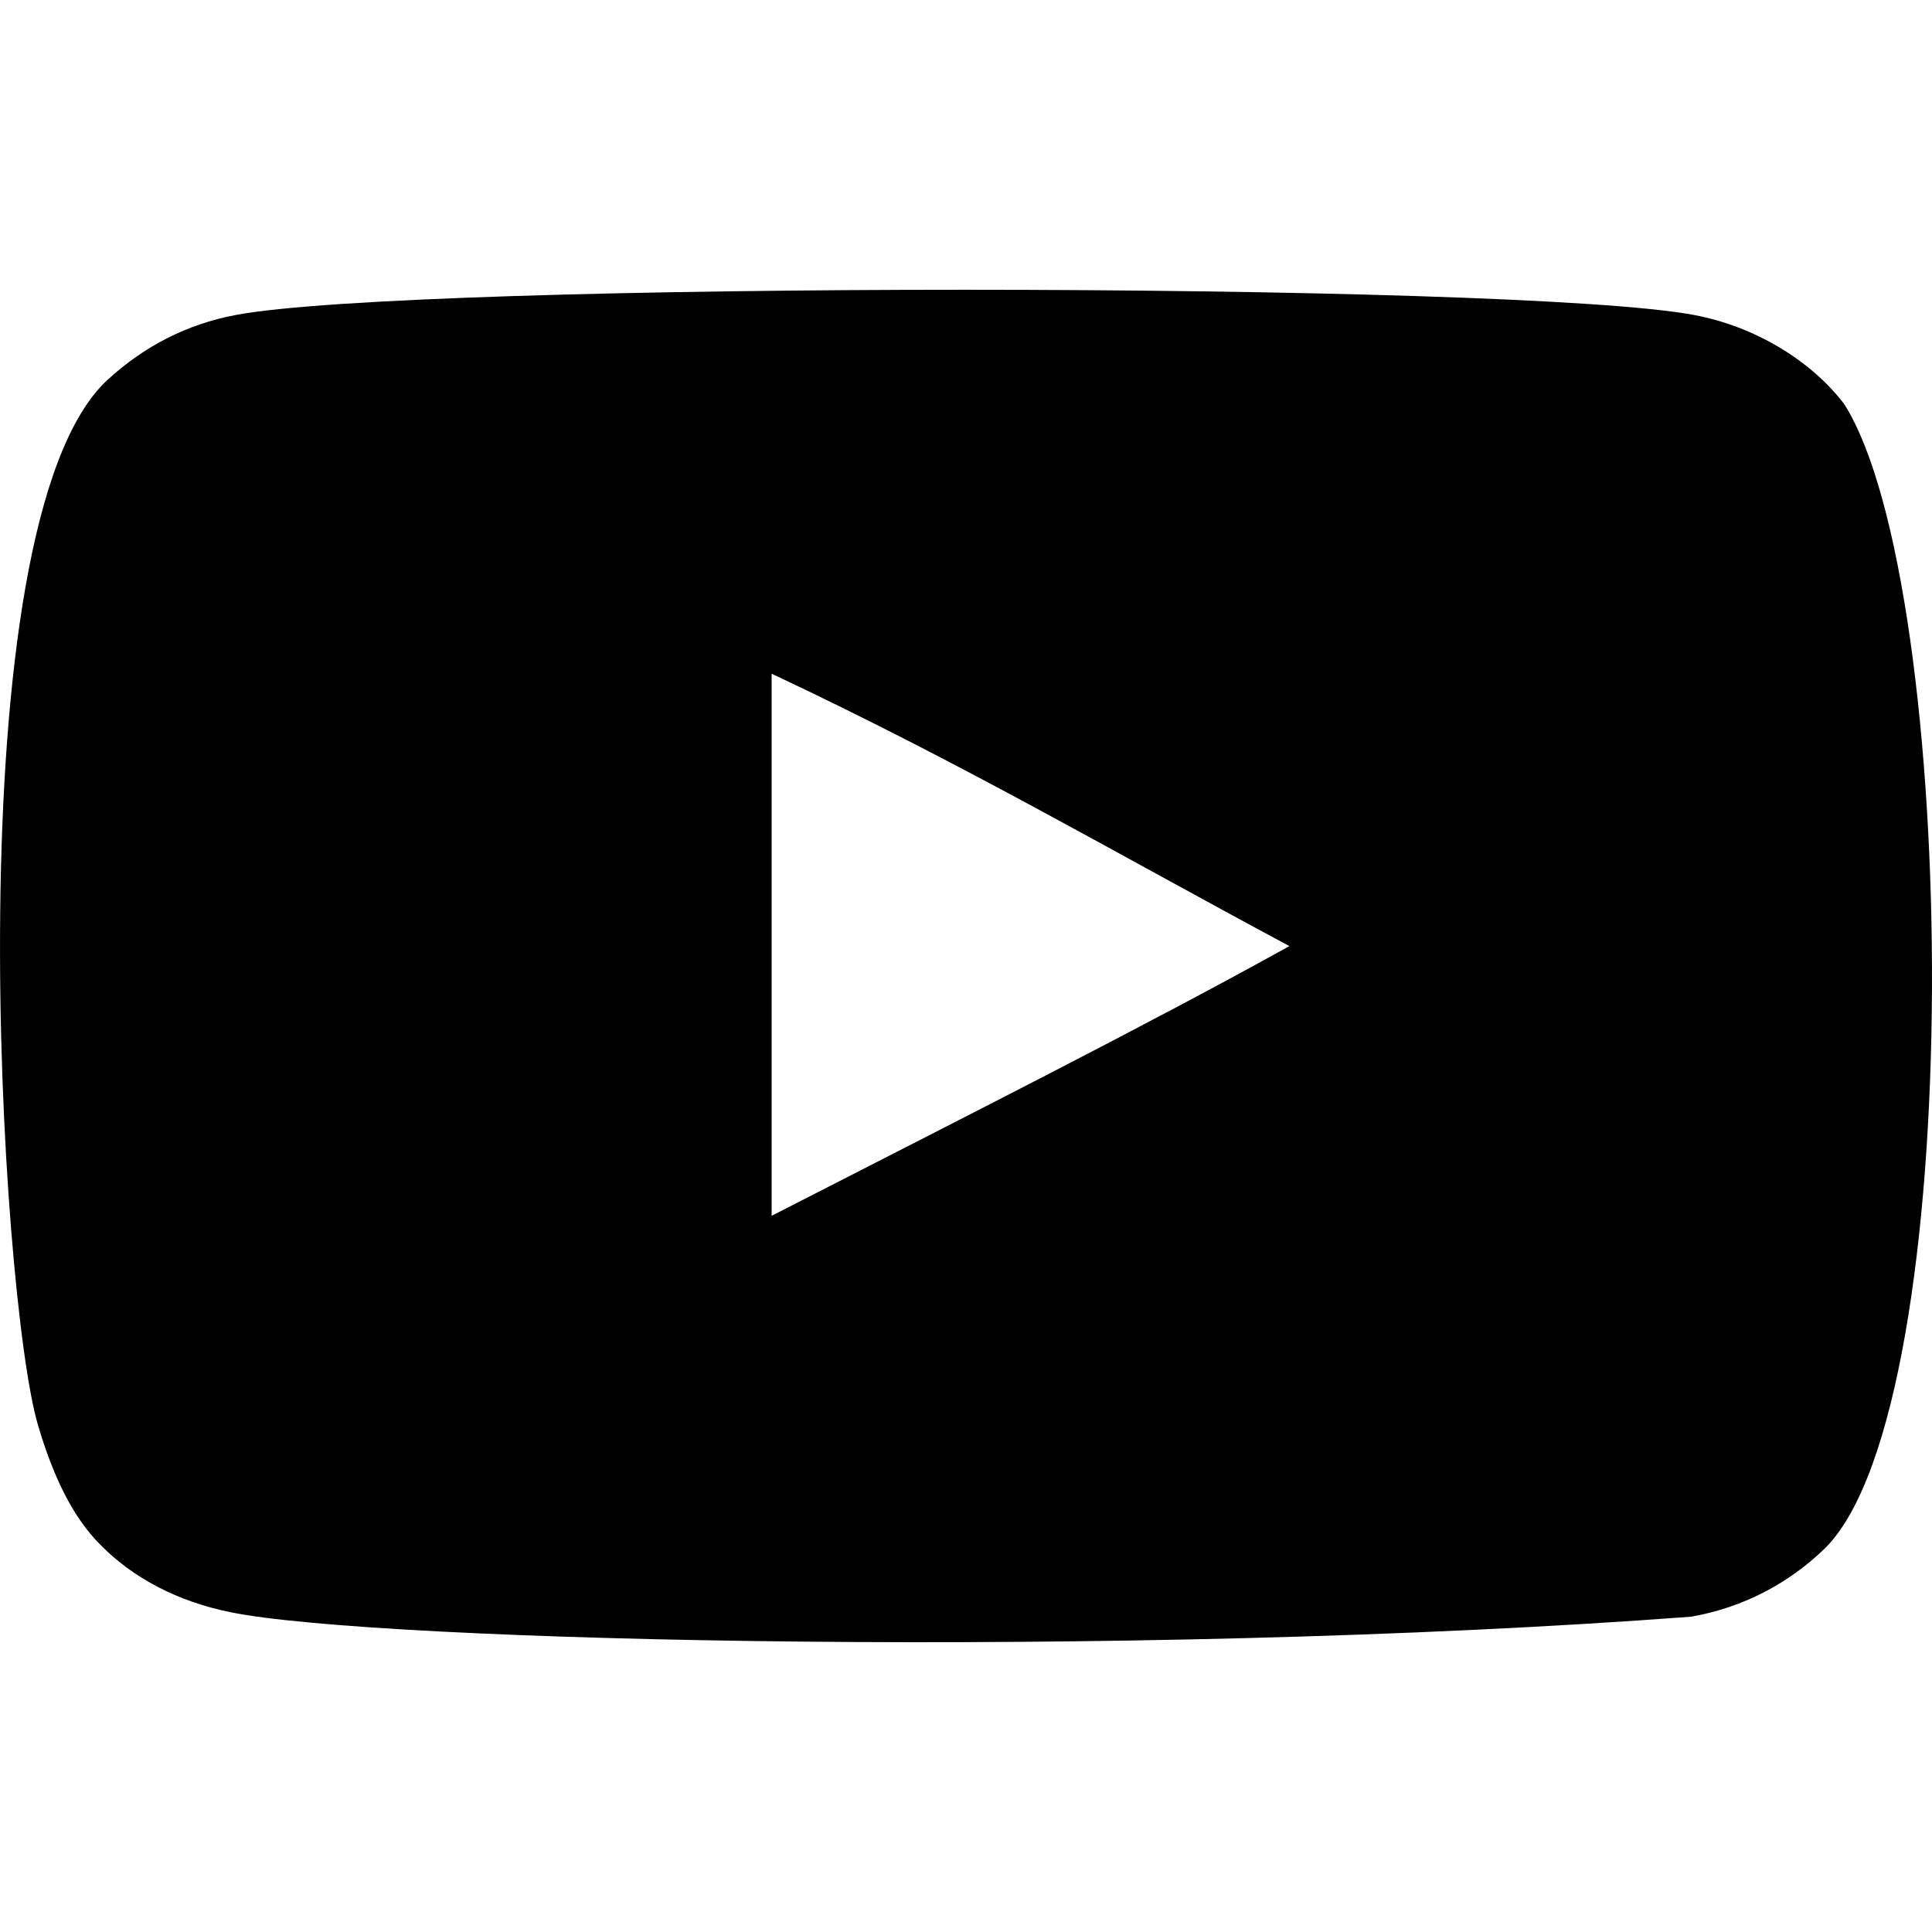
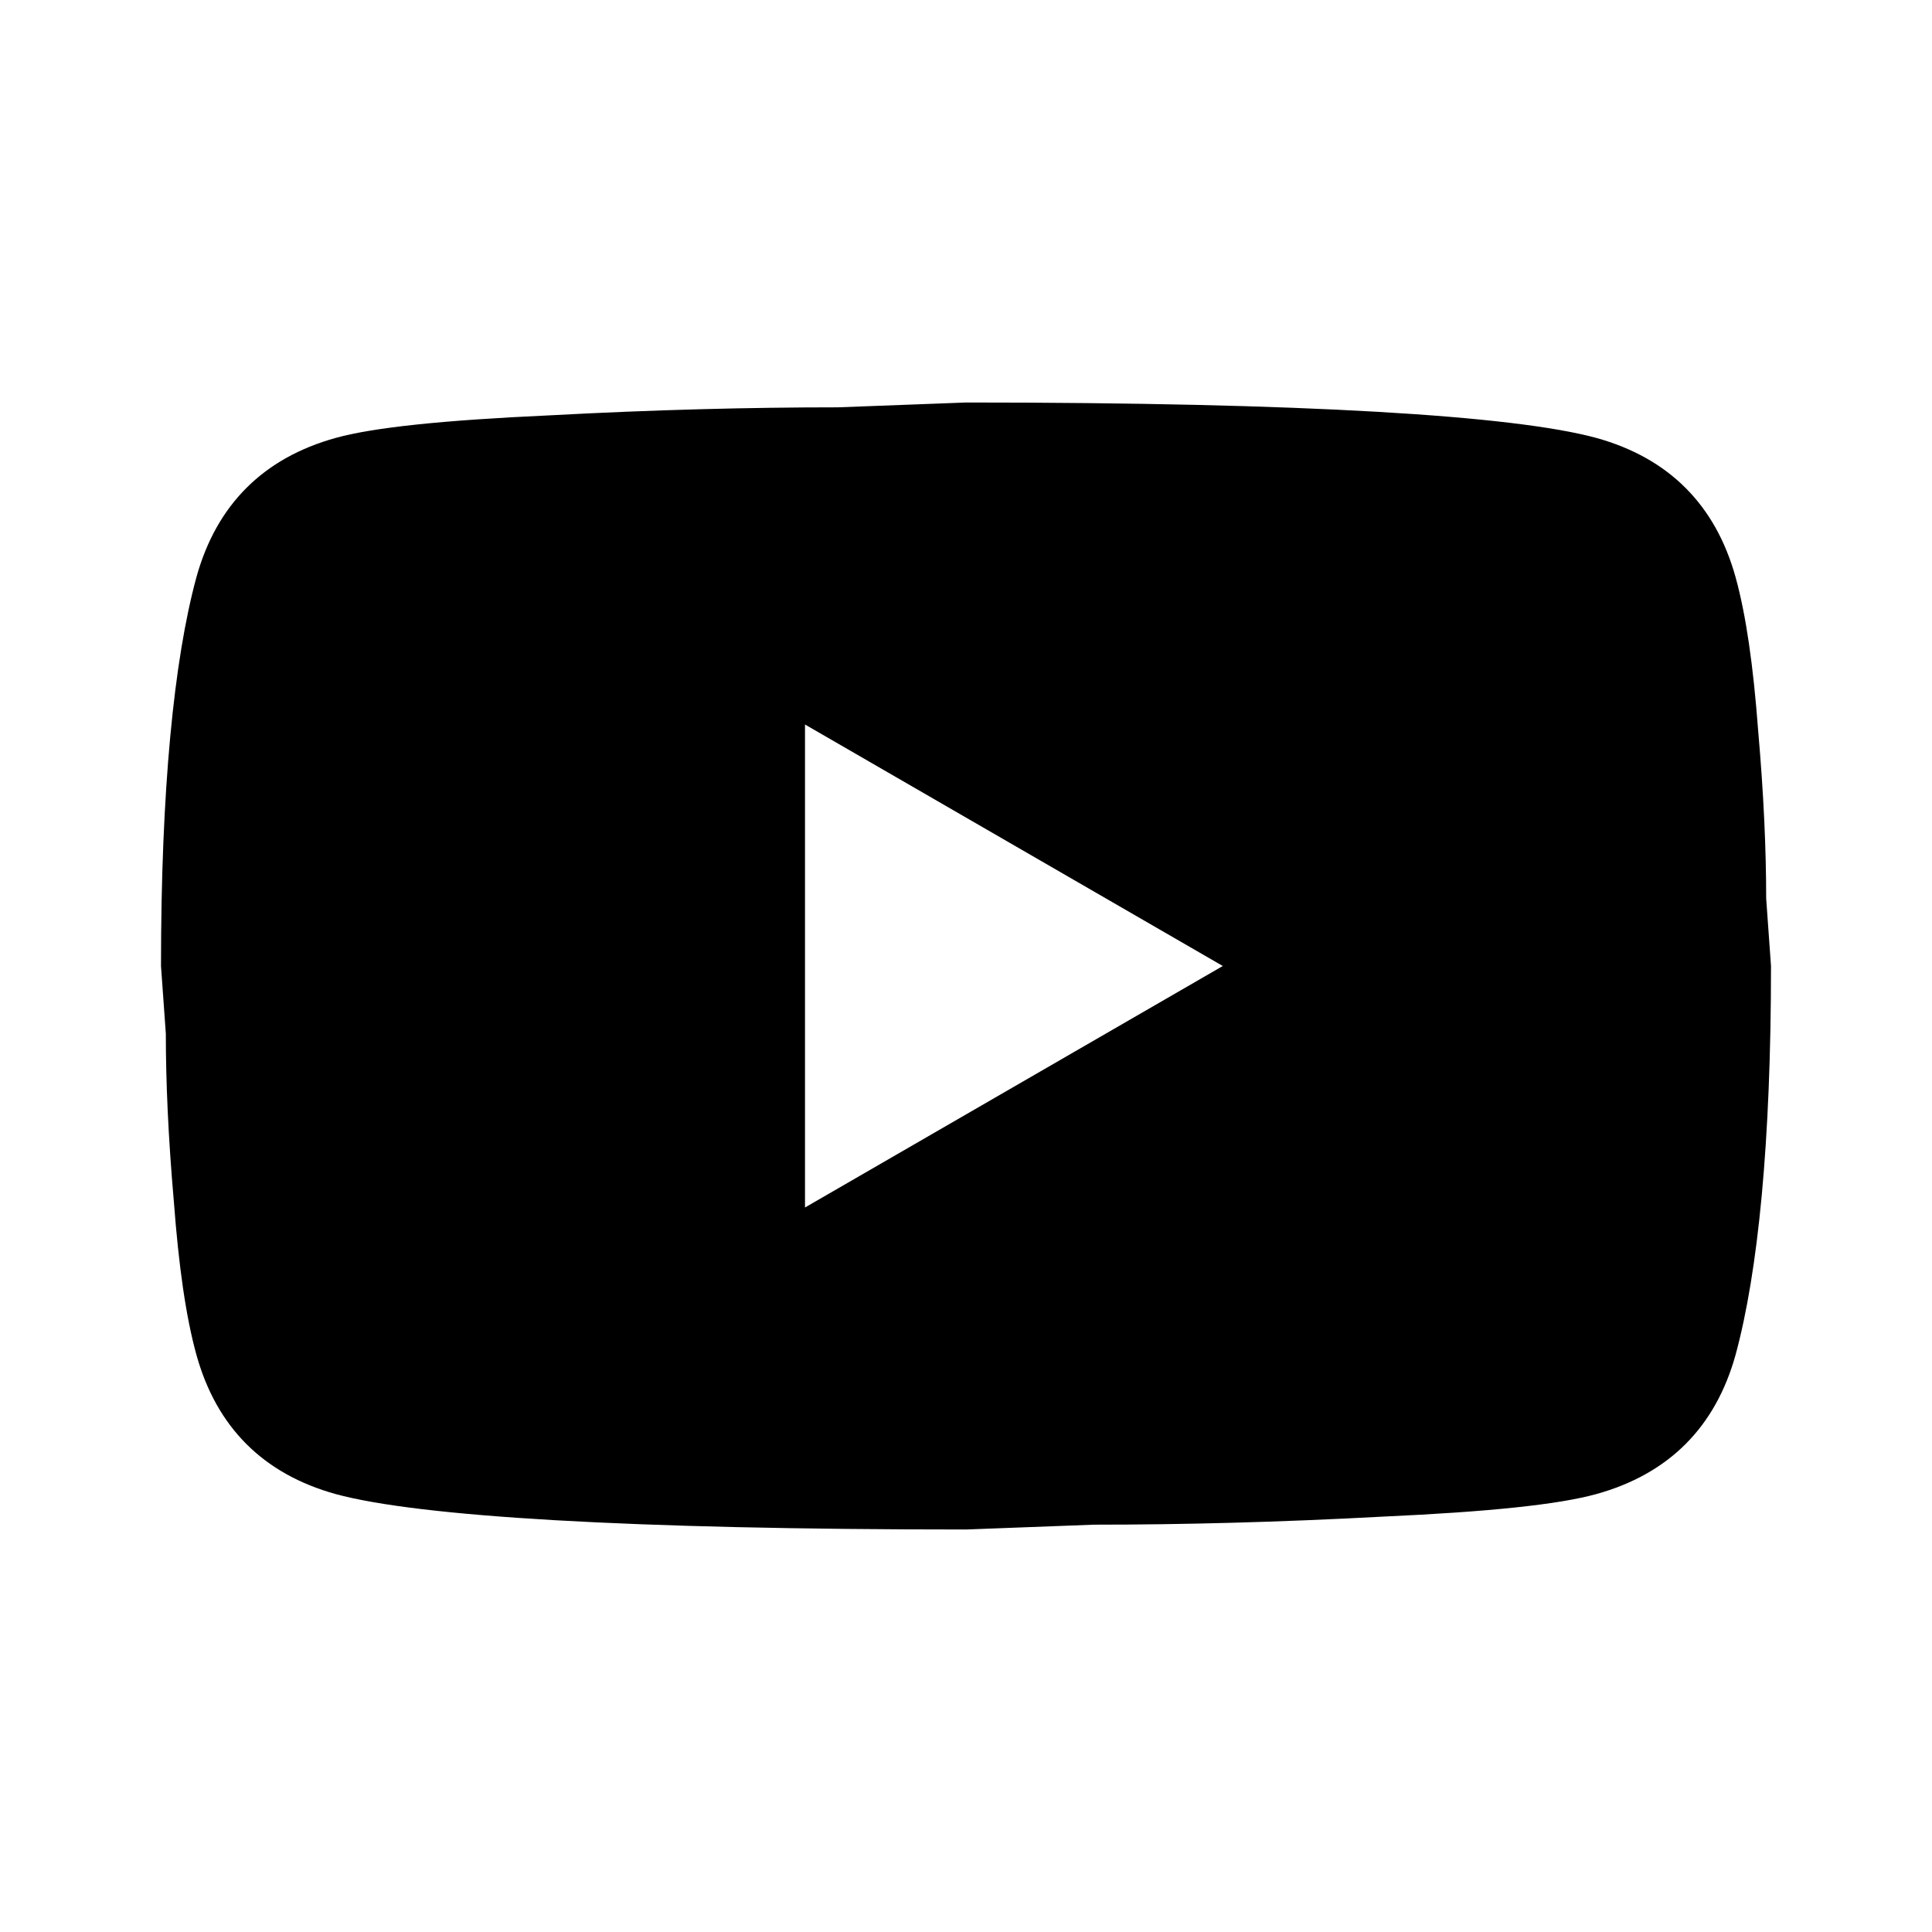
- <svg xmlns="http://www.w3.org/2000/svg" width="800px" height="800px" viewBox="0 -3 20 20" version="1.1">
-   <defs>
- 
- </defs>
-   <g id="Page-1" stroke="none" stroke-width="1" fill="none" fill-rule="evenodd">
-     <g id="Dribbble-Light-Preview" transform="translate(-300, -7442)" fill="#000000">
-       <g id="icons" transform="translate(56, 160)">
-         <path d="M251.988,7291.586 L251.988,7285.974 C253.981,7286.912 255.524,7287.817 257.348,7288.794 C255.843,7289.628 253.981,7290.565 251.988,7291.586 M263.091,7283.183 C262.747,7282.73 262.162,7282.378 261.538,7282.261 C259.705,7281.913 248.271,7281.912 246.439,7282.261 C245.939,7282.355 245.494,7282.582 245.111,7282.934 C243.5,7284.429 244.005,7292.452 244.393,7293.751 C244.557,7294.313 244.768,7294.719 245.034,7294.986 C245.376,7295.338 245.845,7295.58 246.384,7295.689 C247.893,7296.001 255.668,7296.175 261.506,7295.736 C262.044,7295.642 262.52,7295.391 262.896,7295.024 C264.386,7293.535 264.284,7285.062 263.091,7283.183" id="youtube-[#168]">
- 
- </path>
-       </g>
-     </g>
-   </g>
+ <svg xmlns="http://www.w3.org/2000/svg" width="2em" height="2em" viewBox="0 0 24 24">
+   <path fill="currentColor" d="m10 15l5.19-3L10 9zm11.56-7.83c.13.47.22 1.1.28 1.9c.07.8.1 1.49.1 2.09L22 12c0 2.19-.16 3.8-.44 4.83c-.25.9-.83 1.48-1.73 1.73c-.47.13-1.33.22-2.65.28c-1.3.07-2.49.1-3.59.1L12 19c-4.19 0-6.8-.16-7.83-.44c-.9-.25-1.48-.83-1.73-1.73c-.13-.47-.22-1.1-.28-1.9c-.07-.8-.1-1.49-.1-2.09L2 12c0-2.19.16-3.8.44-4.83c.25-.9.83-1.48 1.73-1.73c.47-.13 1.33-.22 2.65-.28c1.3-.07 2.49-.1 3.59-.1L12 5c4.19 0 6.8.16 7.83.44c.9.25 1.48.83 1.73 1.73" />
</svg>
